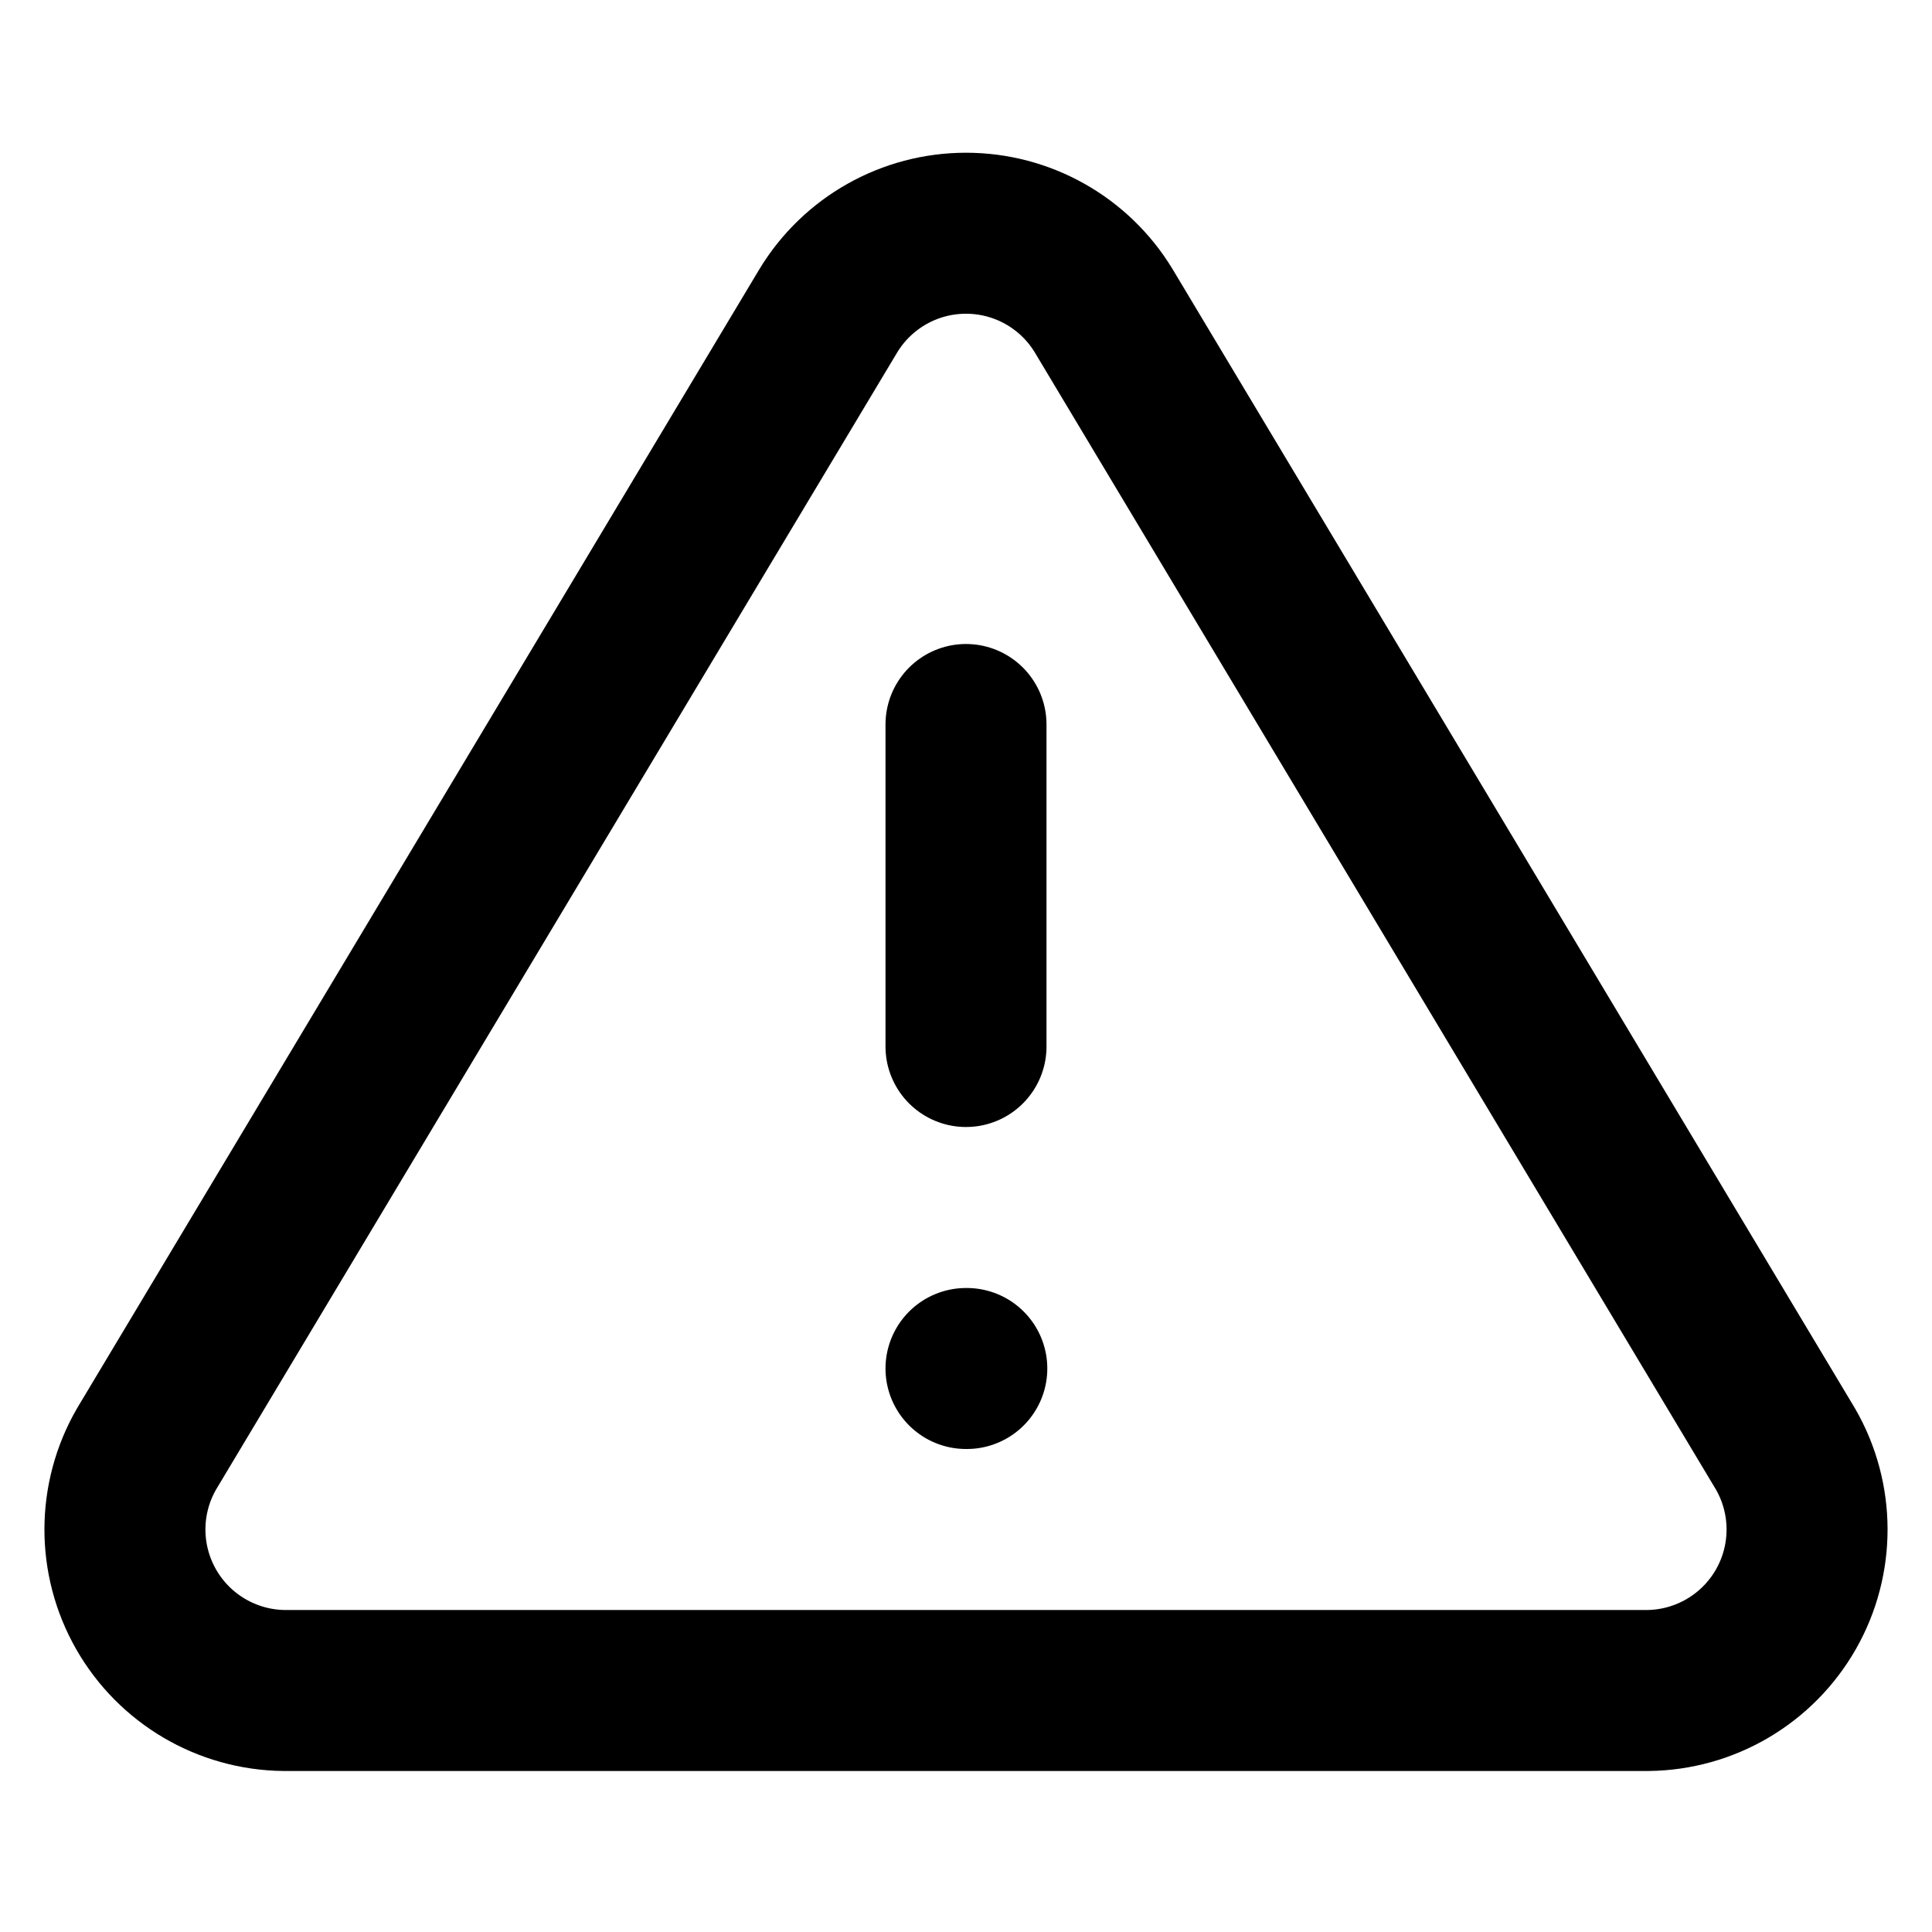
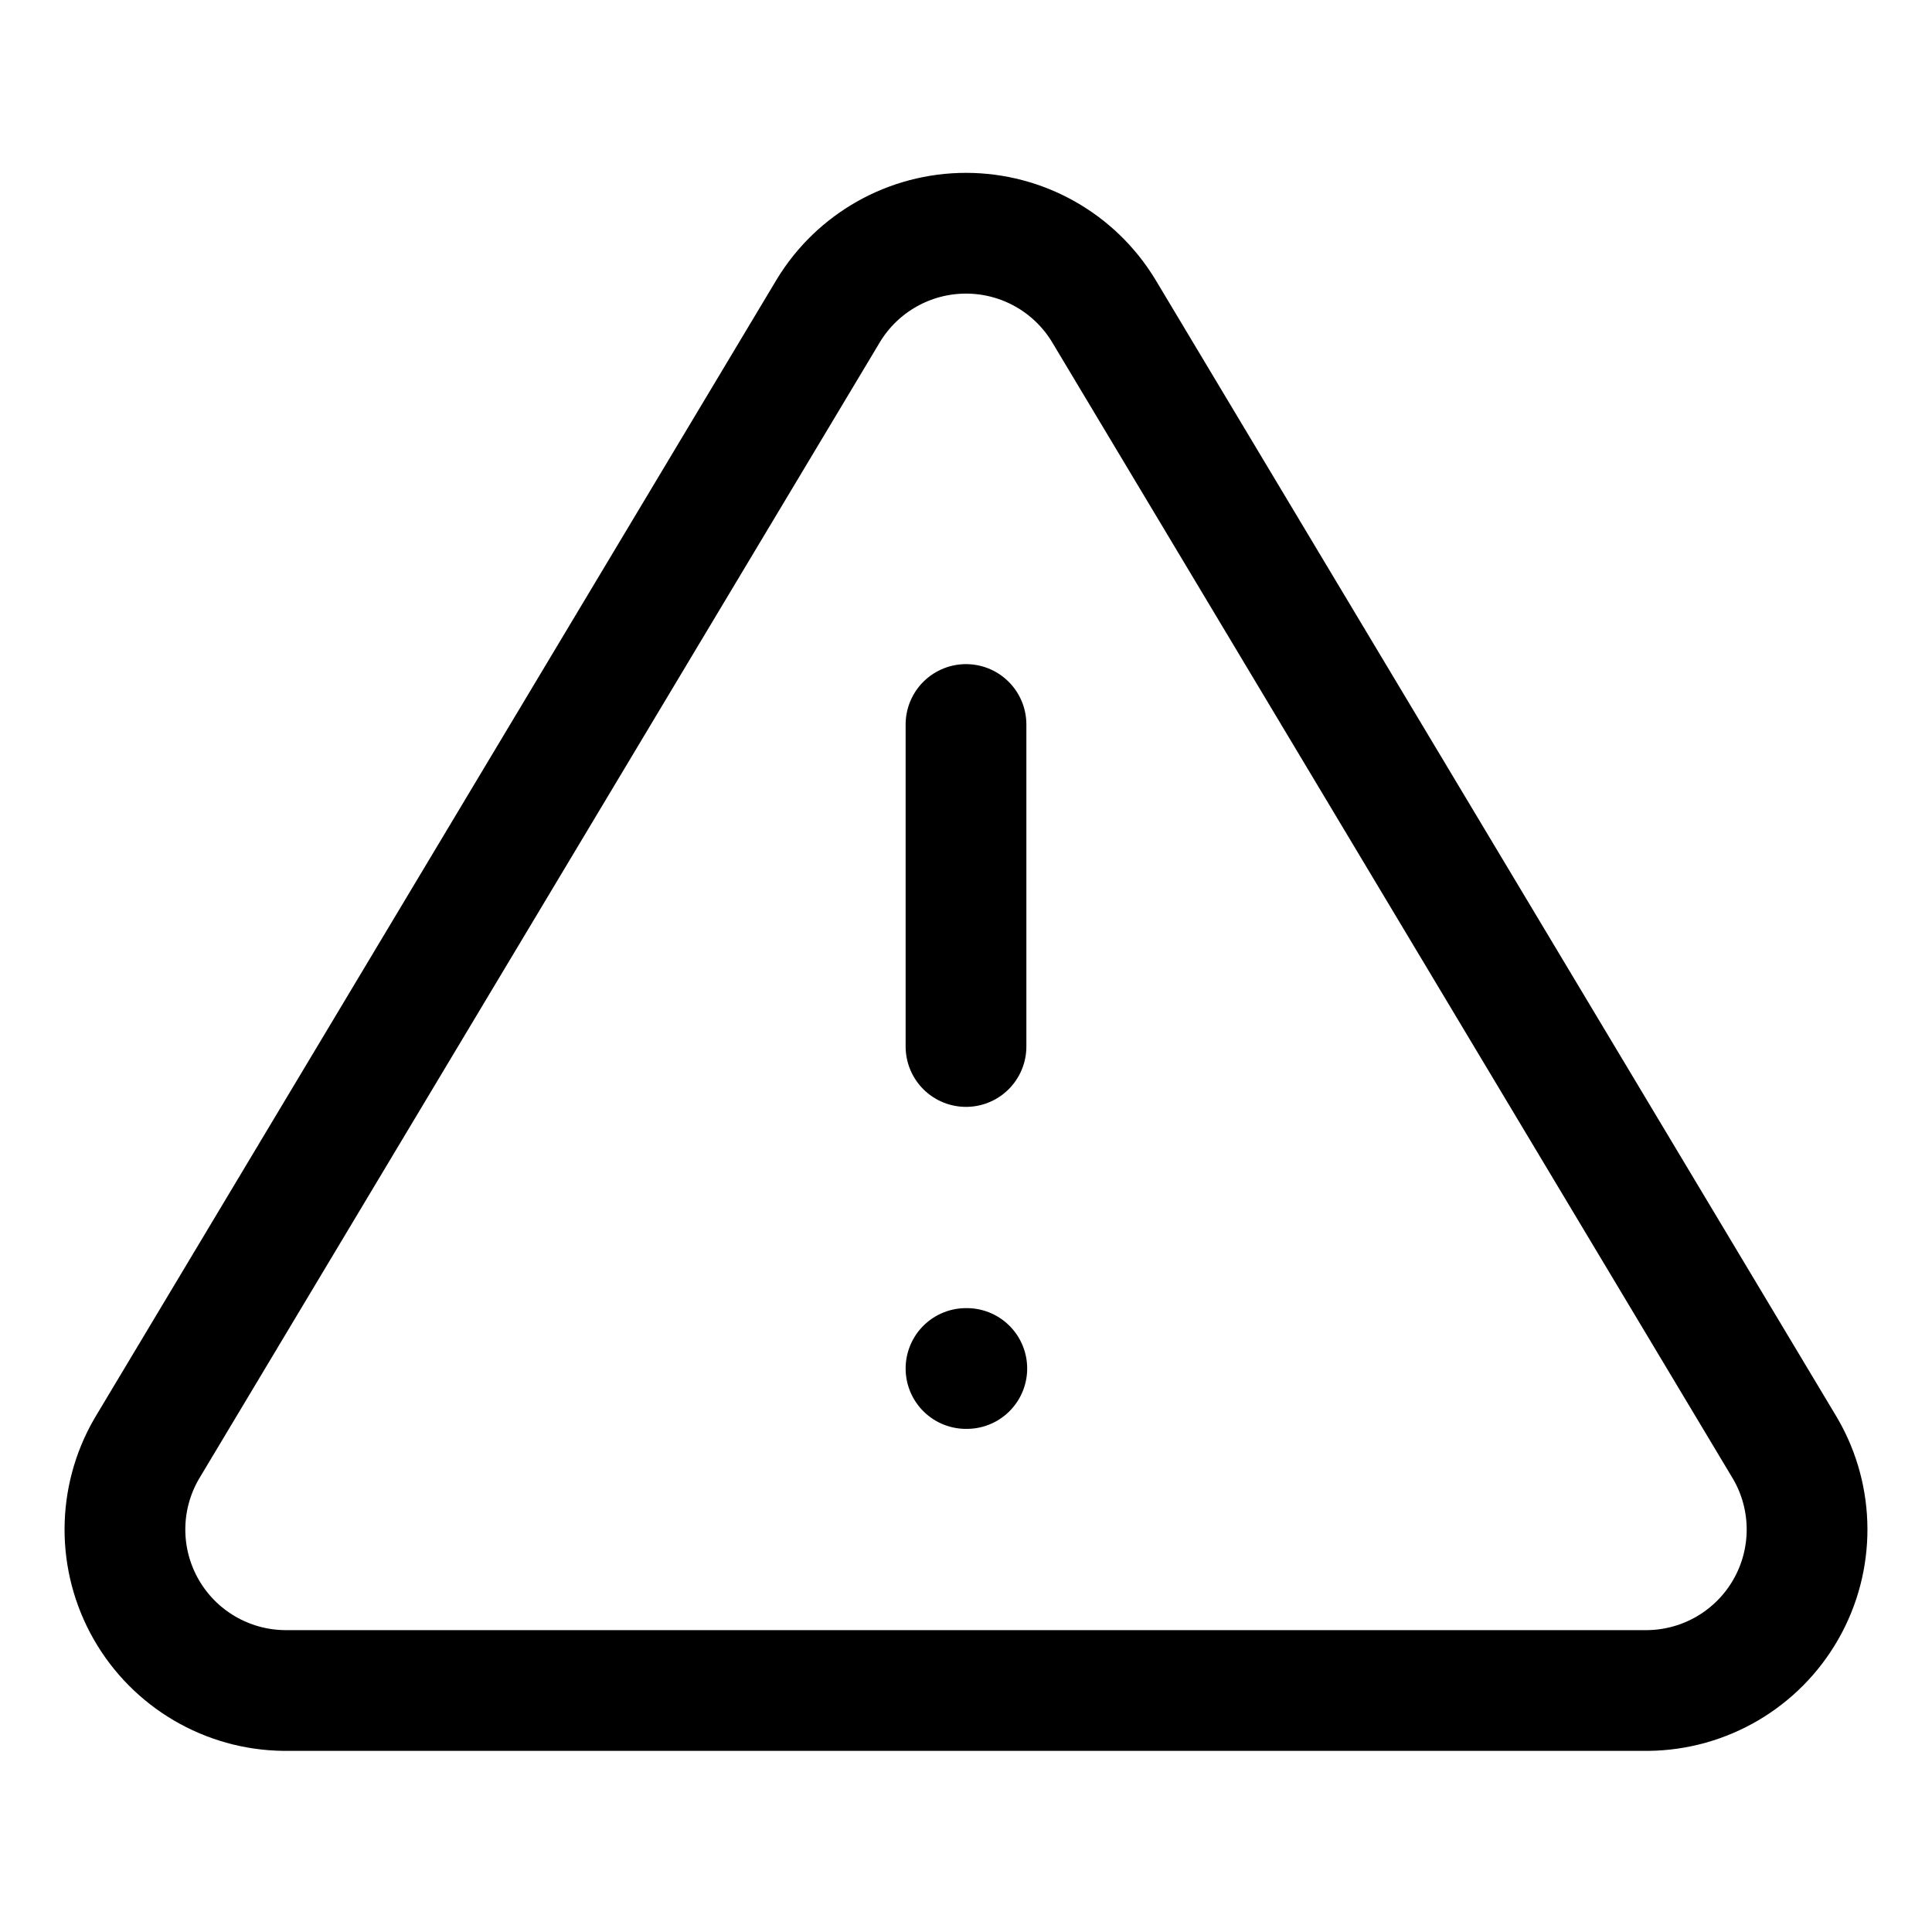
- <svg xmlns="http://www.w3.org/2000/svg" viewBox="0 0 24 24" fill="none" stroke="currentColor" stroke-width="2" stroke-linecap="round">
+ <svg xmlns="http://www.w3.org/2000/svg" viewBox="0 0 24 24" fill="none" stroke="currentColor" stroke-width="1.5" stroke-linecap="round">
  <path d="M10.29 3.86L1.82 18a2 2 0 001.71 3h16.94a2 2 0 001.71-3L13.71 3.86a2 2 0 00-3.42 0z" />
  <line x1="12" y1="9" x2="12" y2="13" />
  <line x1="12" y1="17" x2="12.01" y2="17" />
</svg>
